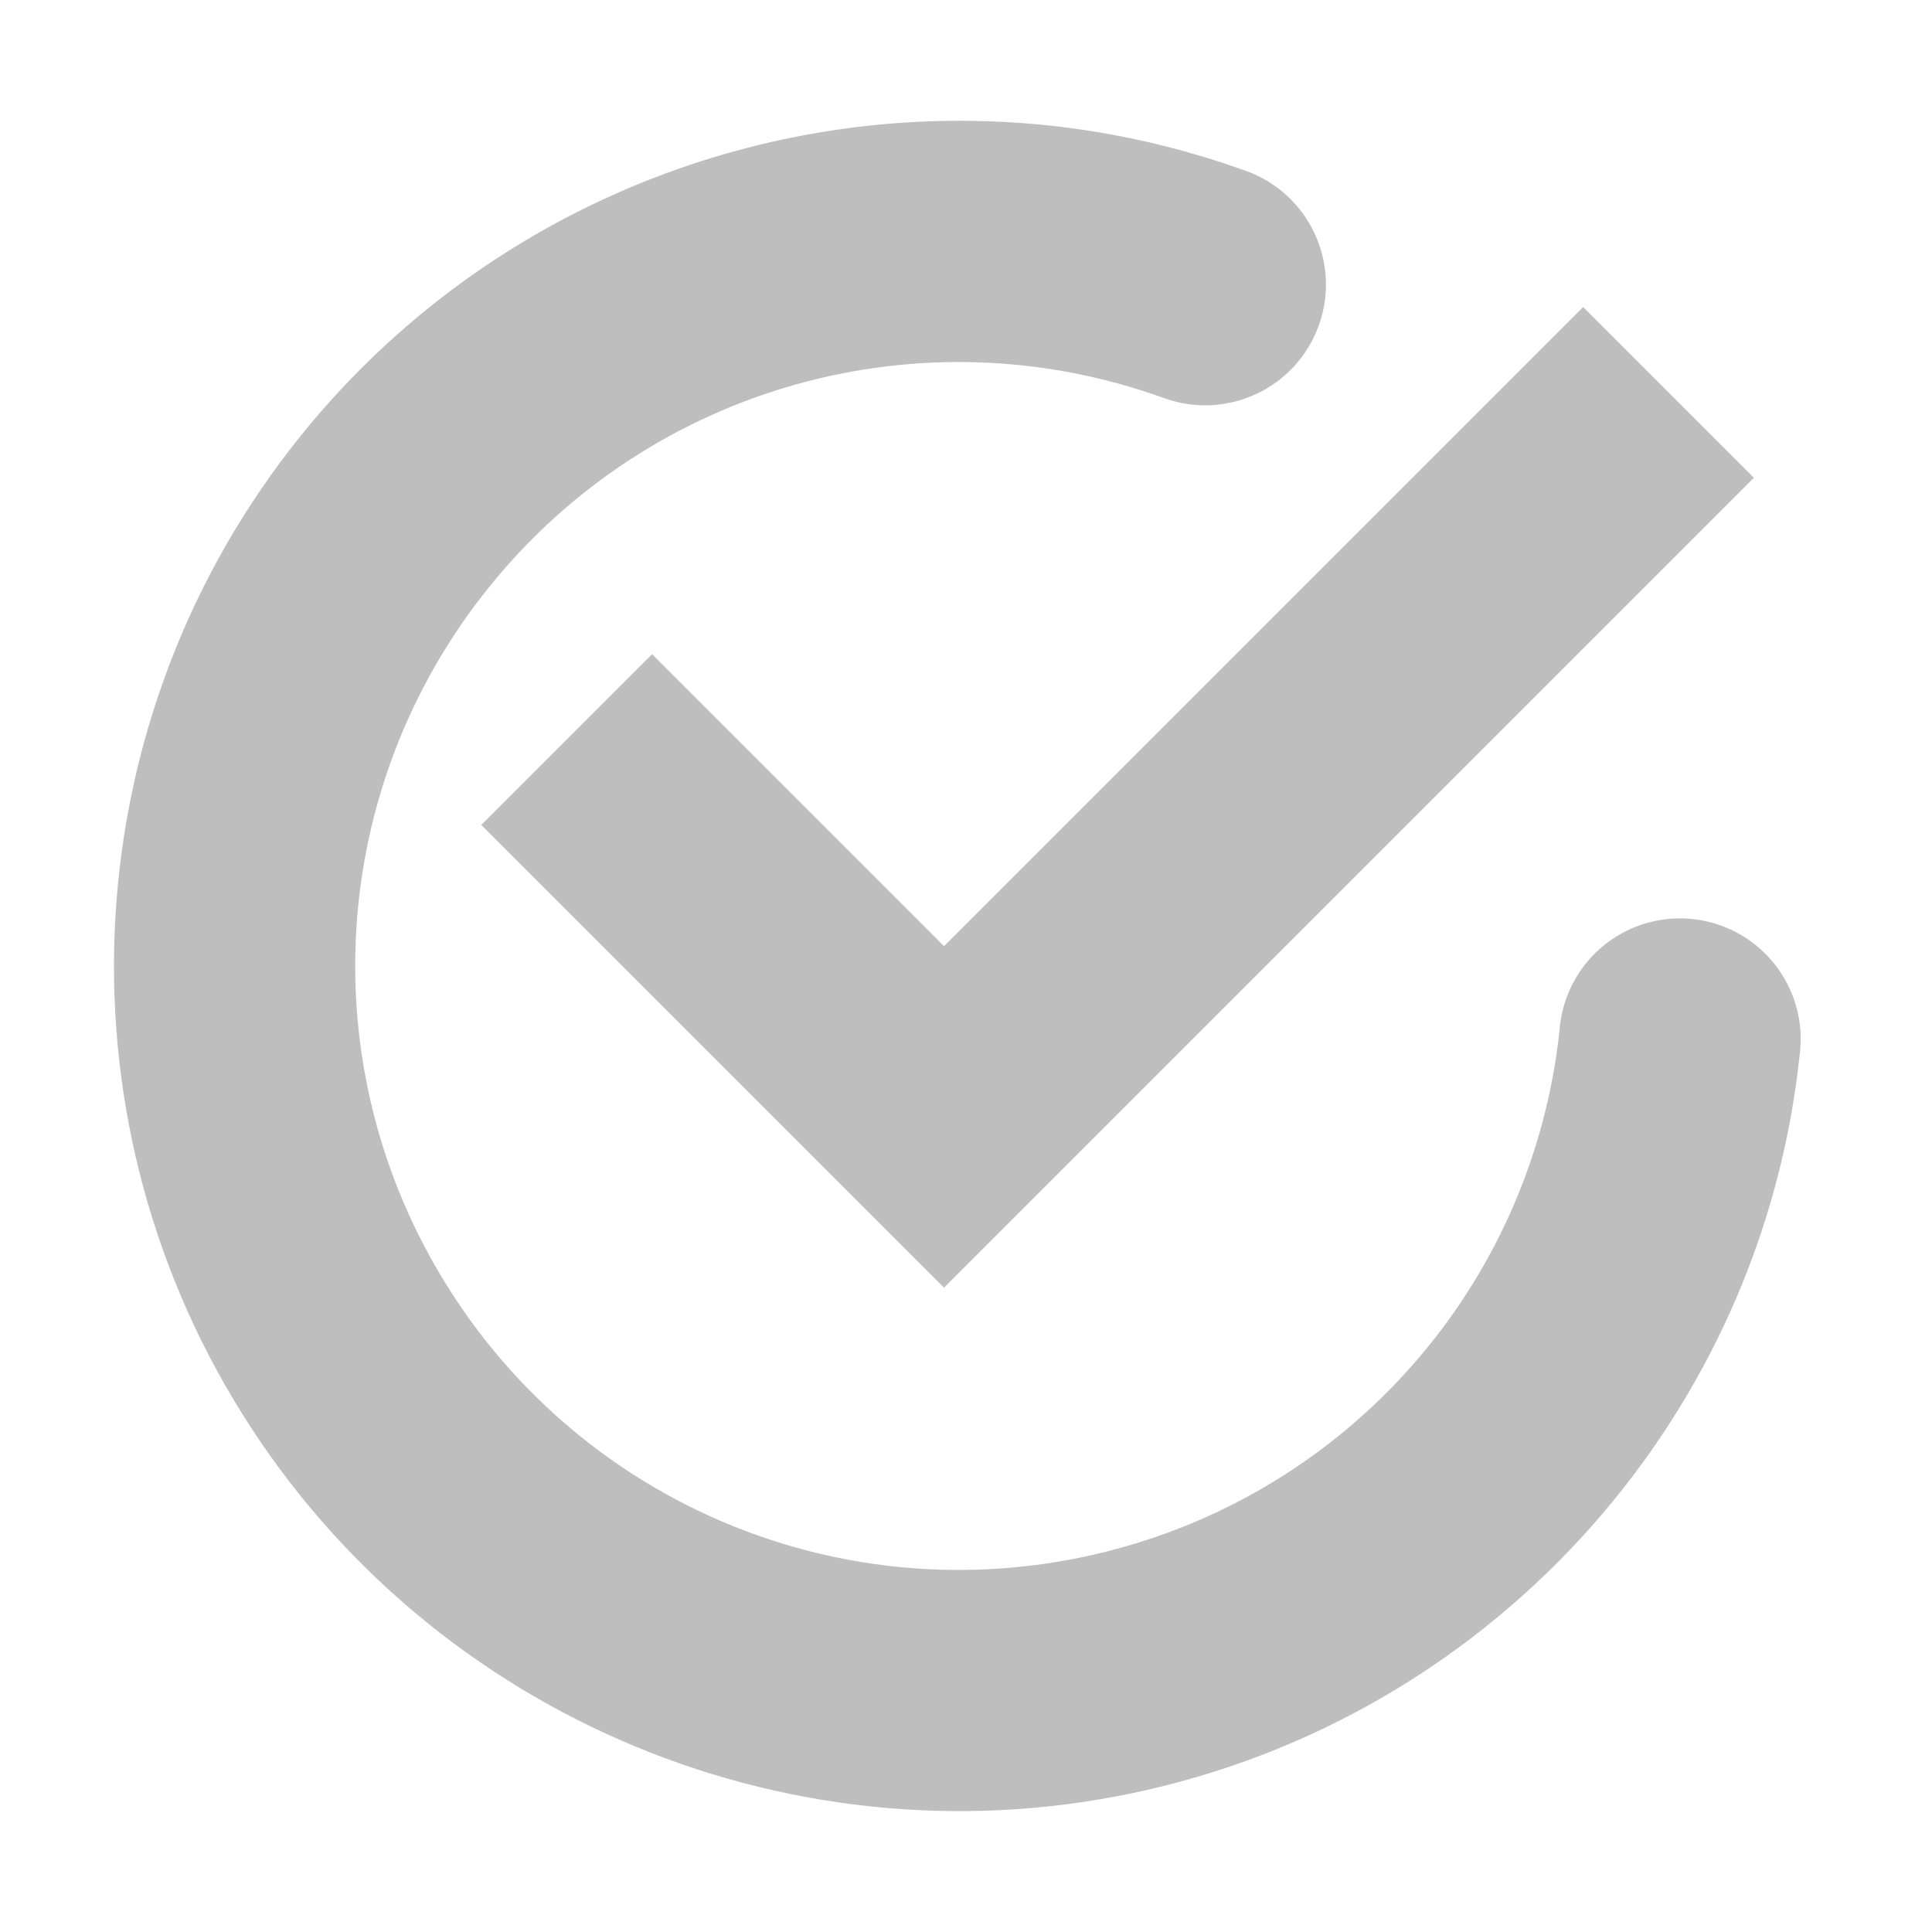
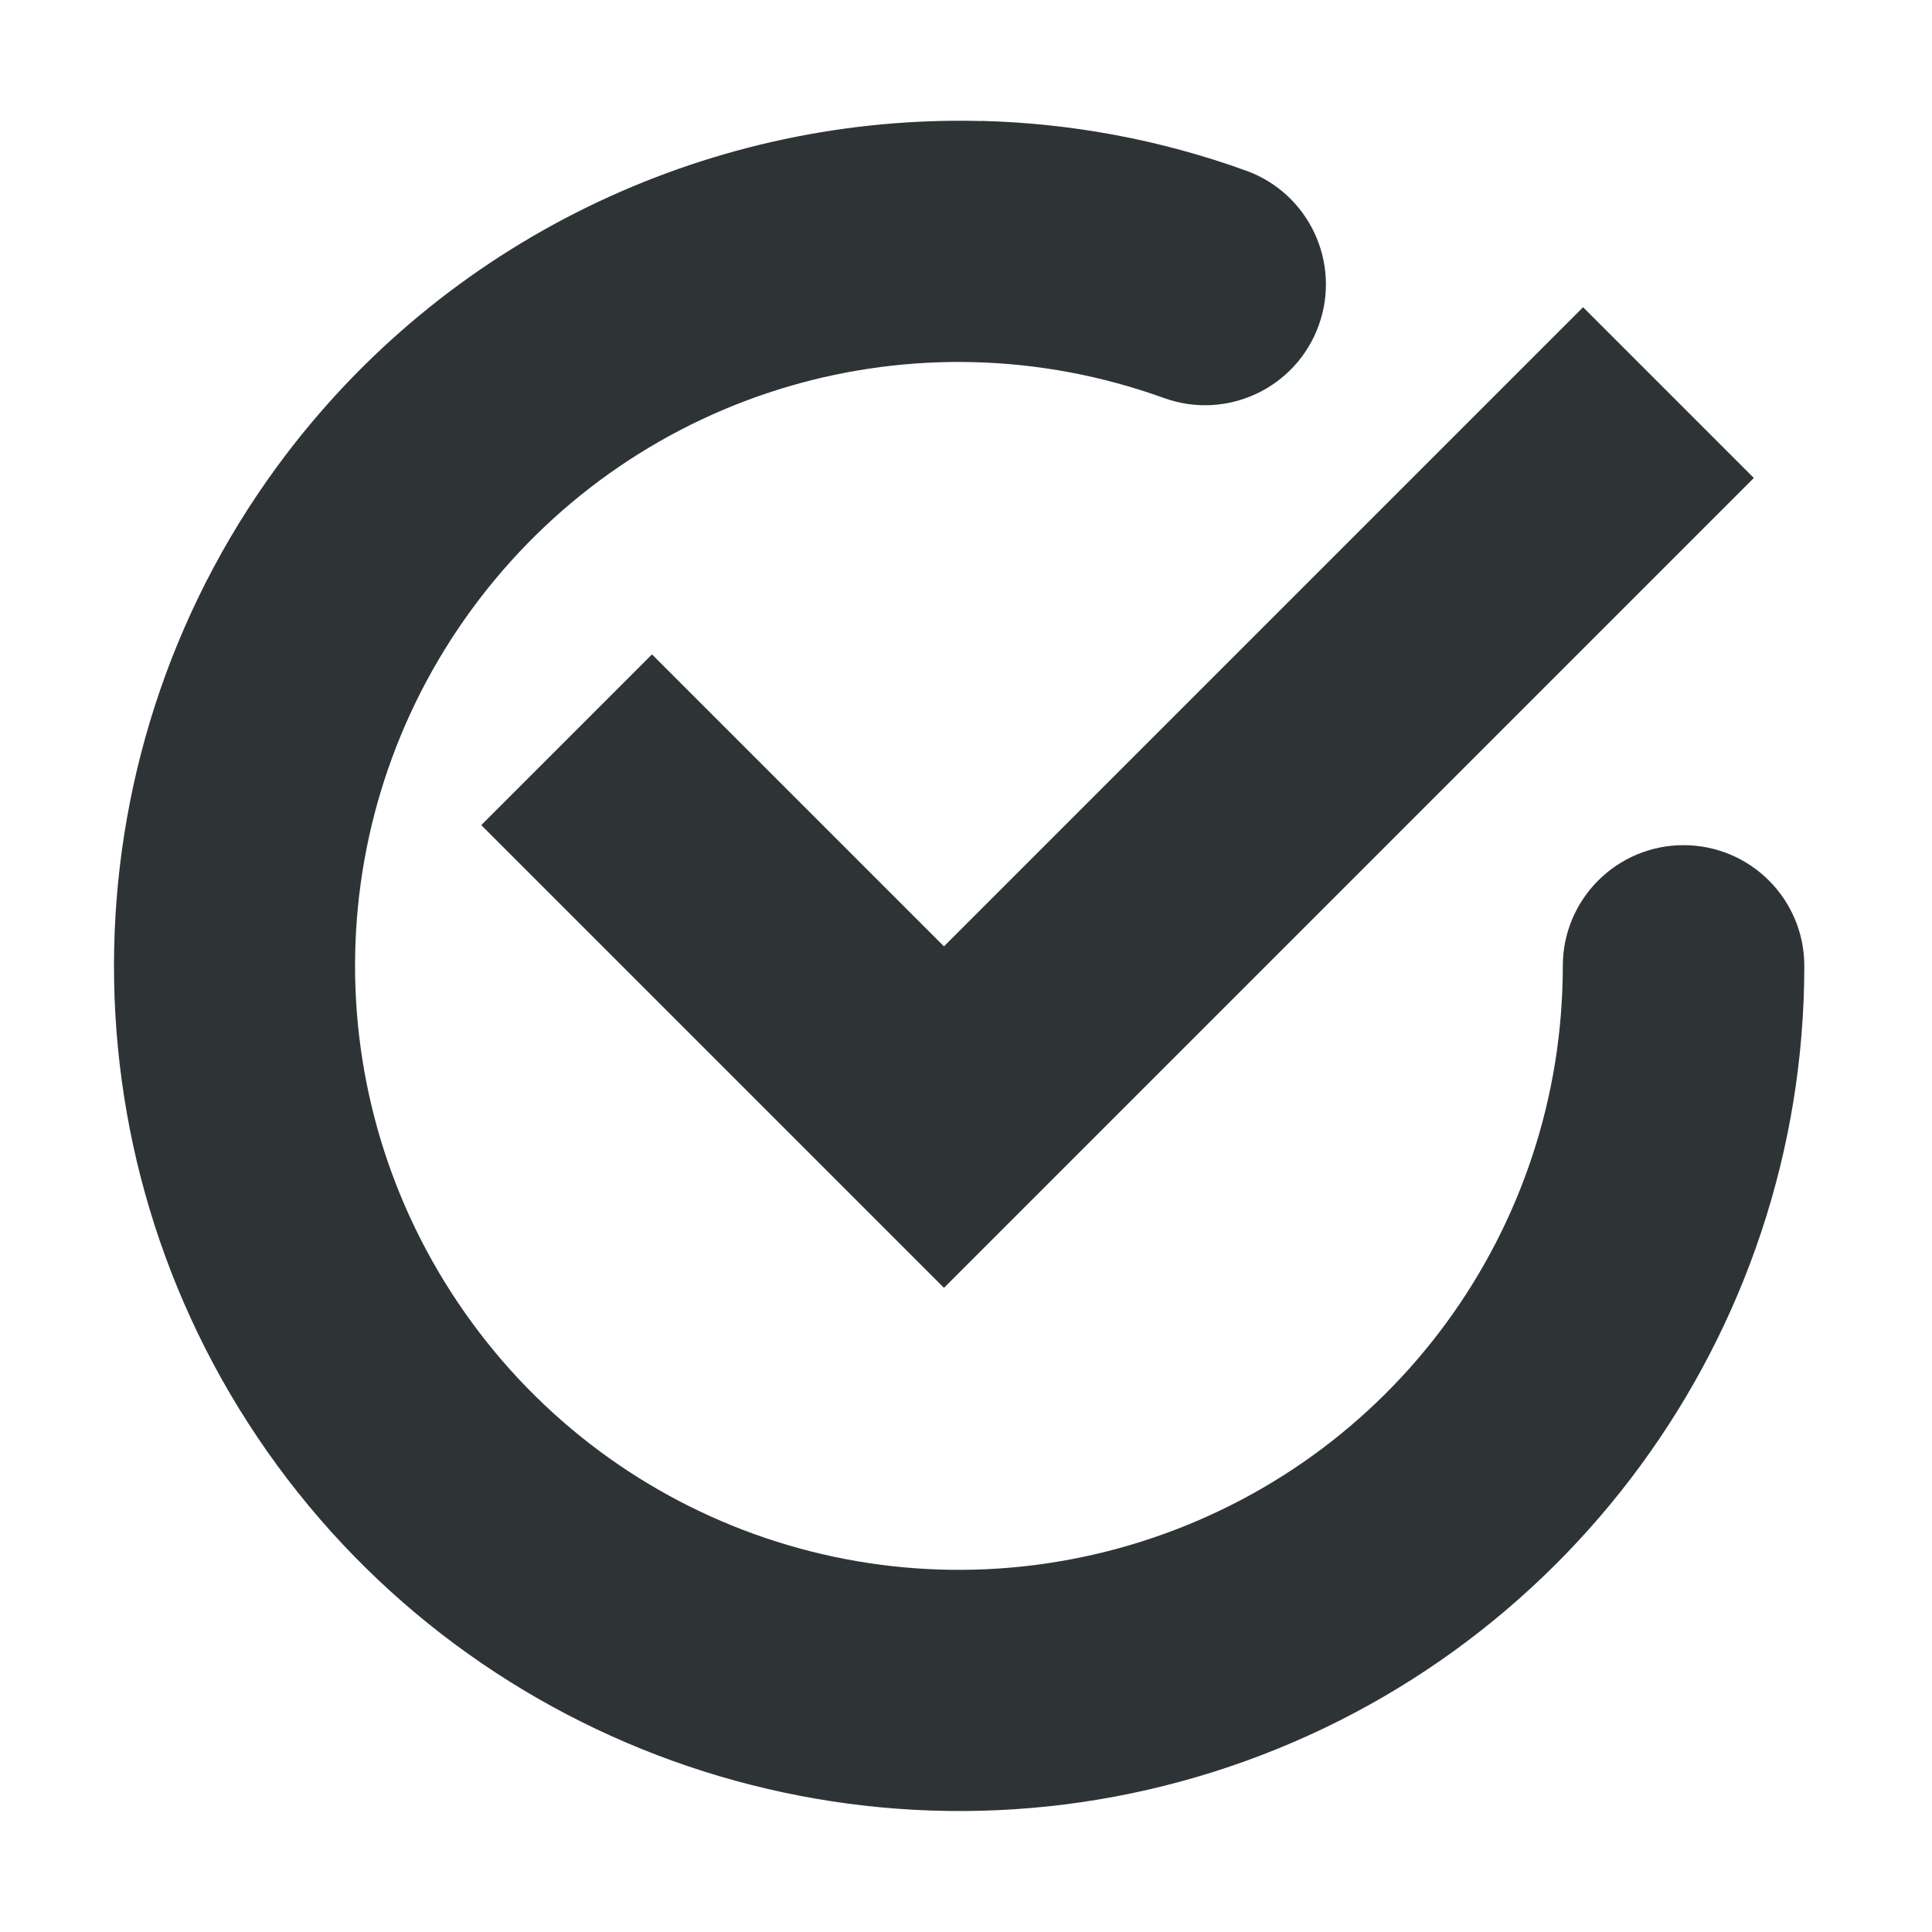
- <svg xmlns="http://www.w3.org/2000/svg" height="16" id="svg7384" version="1.1" width="16">
+ <svg xmlns="http://www.w3.org/2000/svg" width="16" version="1.1" id="svg7384" height="16">
  <defs id="defs7386" />
-   <g id="layer2" transform="translate(-60.05729,40)">
-     <path d="m 68.234,-38.996 c -2.156,-0.071 -4.277,0.859 -5.682,2.6 -1.872,2.32 -2.068,5.582 -0.486,8.109 1.582,2.527 4.601,3.777 7.506,3.107 2.905,-0.67 5.073,-3.115 5.389,-6.08 a 1,1 0 1 0 -1.988,-0.211 c -0.226,2.124 -1.768,3.864 -3.85,4.344 -2.081,0.48 -4.228,-0.41 -5.361,-2.221 -1.133,-1.81 -0.994,-4.131 0.348,-5.793 1.341,-1.662 3.579,-2.288 5.588,-1.562 a 1,1 0 1 0 0.68,-1.881 c -0.701,-0.253 -1.424,-0.389 -2.143,-0.412 z" id="circle1616" style="color:#000000;font-style:normal;font-variant:normal;font-weight:normal;font-stretch:normal;font-size:medium;line-height:normal;font-family:sans-serif;font-variant-ligatures:normal;font-variant-position:normal;font-variant-caps:normal;font-variant-numeric:normal;font-variant-alternates:normal;font-feature-settings:normal;text-indent:0;text-align:start;text-decoration:none;text-decoration-line:none;text-decoration-style:solid;text-decoration-color:#000000;letter-spacing:normal;word-spacing:normal;text-transform:none;writing-mode:lr-tb;direction:ltr;text-orientation:mixed;dominant-baseline:auto;baseline-shift:baseline;text-anchor:start;white-space:normal;shape-padding:0;clip-rule:nonzero;display:inline;overflow:visible;visibility:visible;opacity:1;isolation:auto;mix-blend-mode:normal;color-interpolation:sRGB;color-interpolation-filters:linearRGB;solid-color:#000000;solid-opacity:1;vector-effect:none;fill:#bebebe;fill-opacity:1;fill-rule:nonzero;stroke:none;stroke-width:2;stroke-linecap:round;stroke-linejoin:miter;stroke-miterlimit:4;stroke-dasharray:none;stroke-dashoffset:0;stroke-opacity:1;color-rendering:auto;image-rendering:auto;shape-rendering:auto;text-rendering:auto;enable-background:accumulate" />
-     <path d="m 73.168,-37.457 -5.293,5.293 -2.418,-2.418 -1.414,1.414 3.832,3.832 6.707,-6.707 z" id="path1624" style="color:#000000;font-style:normal;font-variant:normal;font-weight:normal;font-stretch:normal;font-size:medium;line-height:normal;font-family:sans-serif;font-variant-ligatures:normal;font-variant-position:normal;font-variant-caps:normal;font-variant-numeric:normal;font-variant-alternates:normal;font-feature-settings:normal;text-indent:0;text-align:start;text-decoration:none;text-decoration-line:none;text-decoration-style:solid;text-decoration-color:#000000;letter-spacing:normal;word-spacing:normal;text-transform:none;writing-mode:lr-tb;direction:ltr;text-orientation:mixed;dominant-baseline:auto;baseline-shift:baseline;text-anchor:start;white-space:normal;shape-padding:0;clip-rule:nonzero;display:inline;overflow:visible;visibility:visible;opacity:1;isolation:auto;mix-blend-mode:normal;color-interpolation:sRGB;color-interpolation-filters:linearRGB;solid-color:#000000;solid-opacity:1;vector-effect:none;fill:#bebebe;fill-opacity:1;fill-rule:nonzero;stroke:none;stroke-width:2;stroke-linecap:butt;stroke-linejoin:miter;stroke-miterlimit:4;stroke-dasharray:none;stroke-dashoffset:0;stroke-opacity:1;color-rendering:auto;image-rendering:auto;shape-rendering:auto;text-rendering:auto;enable-background:accumulate" />
+   <g transform="translate(-60.02047,40.3563)" id="layer1" />
+   <g transform="translate(-60.02047,40.3563)" id="layer2">
+     <path id="circle1616" d="m 68.15,-39.354 c -2.202,-0.057 -4.361,0.931 -5.75,2.748 -1.851,2.423 -1.918,5.776 -0.166,8.271 1.752,2.495 4.93,3.571 7.838,2.652 2.908,-0.919 4.891,-3.625 4.891,-6.674 a 1,1 0 1 0 -2,0 c 0,2.185 -1.409,4.109 -3.492,4.768 -2.083,0.658 -4.344,-0.106 -5.6,-1.895 -1.256,-1.788 -1.208,-4.174 0.119,-5.91 1.327,-1.736 3.615,-2.408 5.67,-1.666 a 1.001,1.001 0 1 0 0.68,-1.883 c -0.717,-0.259 -1.455,-0.393 -2.189,-0.412 z" style="color:#000000;font-style:normal;font-variant:normal;font-weight:normal;font-stretch:normal;font-size:medium;line-height:normal;font-family:sans-serif;font-variant-ligatures:normal;font-variant-position:normal;font-variant-caps:normal;font-variant-numeric:normal;font-variant-alternates:normal;font-feature-settings:normal;text-indent:0;text-align:start;text-decoration:none;text-decoration-line:none;text-decoration-style:solid;text-decoration-color:#000000;letter-spacing:normal;word-spacing:normal;text-transform:none;writing-mode:lr-tb;direction:ltr;text-orientation:mixed;dominant-baseline:auto;baseline-shift:baseline;text-anchor:start;white-space:normal;shape-padding:0;clip-rule:nonzero;display:inline;overflow:visible;visibility:visible;opacity:1;isolation:auto;mix-blend-mode:normal;color-interpolation:sRGB;color-interpolation-filters:linearRGB;solid-color:#000000;solid-opacity:1;vector-effect:none;fill:#2e3436;fill-opacity:1;fill-rule:nonzero;stroke:none;stroke-width:2;stroke-linecap:round;stroke-linejoin:miter;stroke-miterlimit:4;stroke-dasharray:none;stroke-dashoffset:0;stroke-opacity:1;color-rendering:auto;image-rendering:auto;shape-rendering:auto;text-rendering:auto;enable-background:accumulate" />
+     <path id="path1624" d="m 73.131,-37.812 -5.293,5.293 -2.418,-2.418 -1.414,1.414 3.832,3.832 6.707,-6.707 z" style="color:#000000;font-style:normal;font-variant:normal;font-weight:normal;font-stretch:normal;font-size:medium;line-height:normal;font-family:sans-serif;font-variant-ligatures:normal;font-variant-position:normal;font-variant-caps:normal;font-variant-numeric:normal;font-variant-alternates:normal;font-feature-settings:normal;text-indent:0;text-align:start;text-decoration:none;text-decoration-line:none;text-decoration-style:solid;text-decoration-color:#000000;letter-spacing:normal;word-spacing:normal;text-transform:none;writing-mode:lr-tb;direction:ltr;text-orientation:mixed;dominant-baseline:auto;baseline-shift:baseline;text-anchor:start;white-space:normal;shape-padding:0;clip-rule:nonzero;display:inline;overflow:visible;visibility:visible;opacity:1;isolation:auto;mix-blend-mode:normal;color-interpolation:sRGB;color-interpolation-filters:linearRGB;solid-color:#000000;solid-opacity:1;vector-effect:none;fill:#2e3436;fill-opacity:1;fill-rule:nonzero;stroke:none;stroke-width:2;stroke-linecap:butt;stroke-linejoin:miter;stroke-miterlimit:4;stroke-dasharray:none;stroke-dashoffset:0;stroke-opacity:1;color-rendering:auto;image-rendering:auto;shape-rendering:auto;text-rendering:auto;enable-background:accumulate" />
  </g>
-   <g id="layer1" transform="translate(-60.05729,40)" />
-   <g id="layer3" transform="translate(-60.05729,40)" />
+   <g transform="translate(-60.02047,40.3563)" id="layer3" />
</svg>
